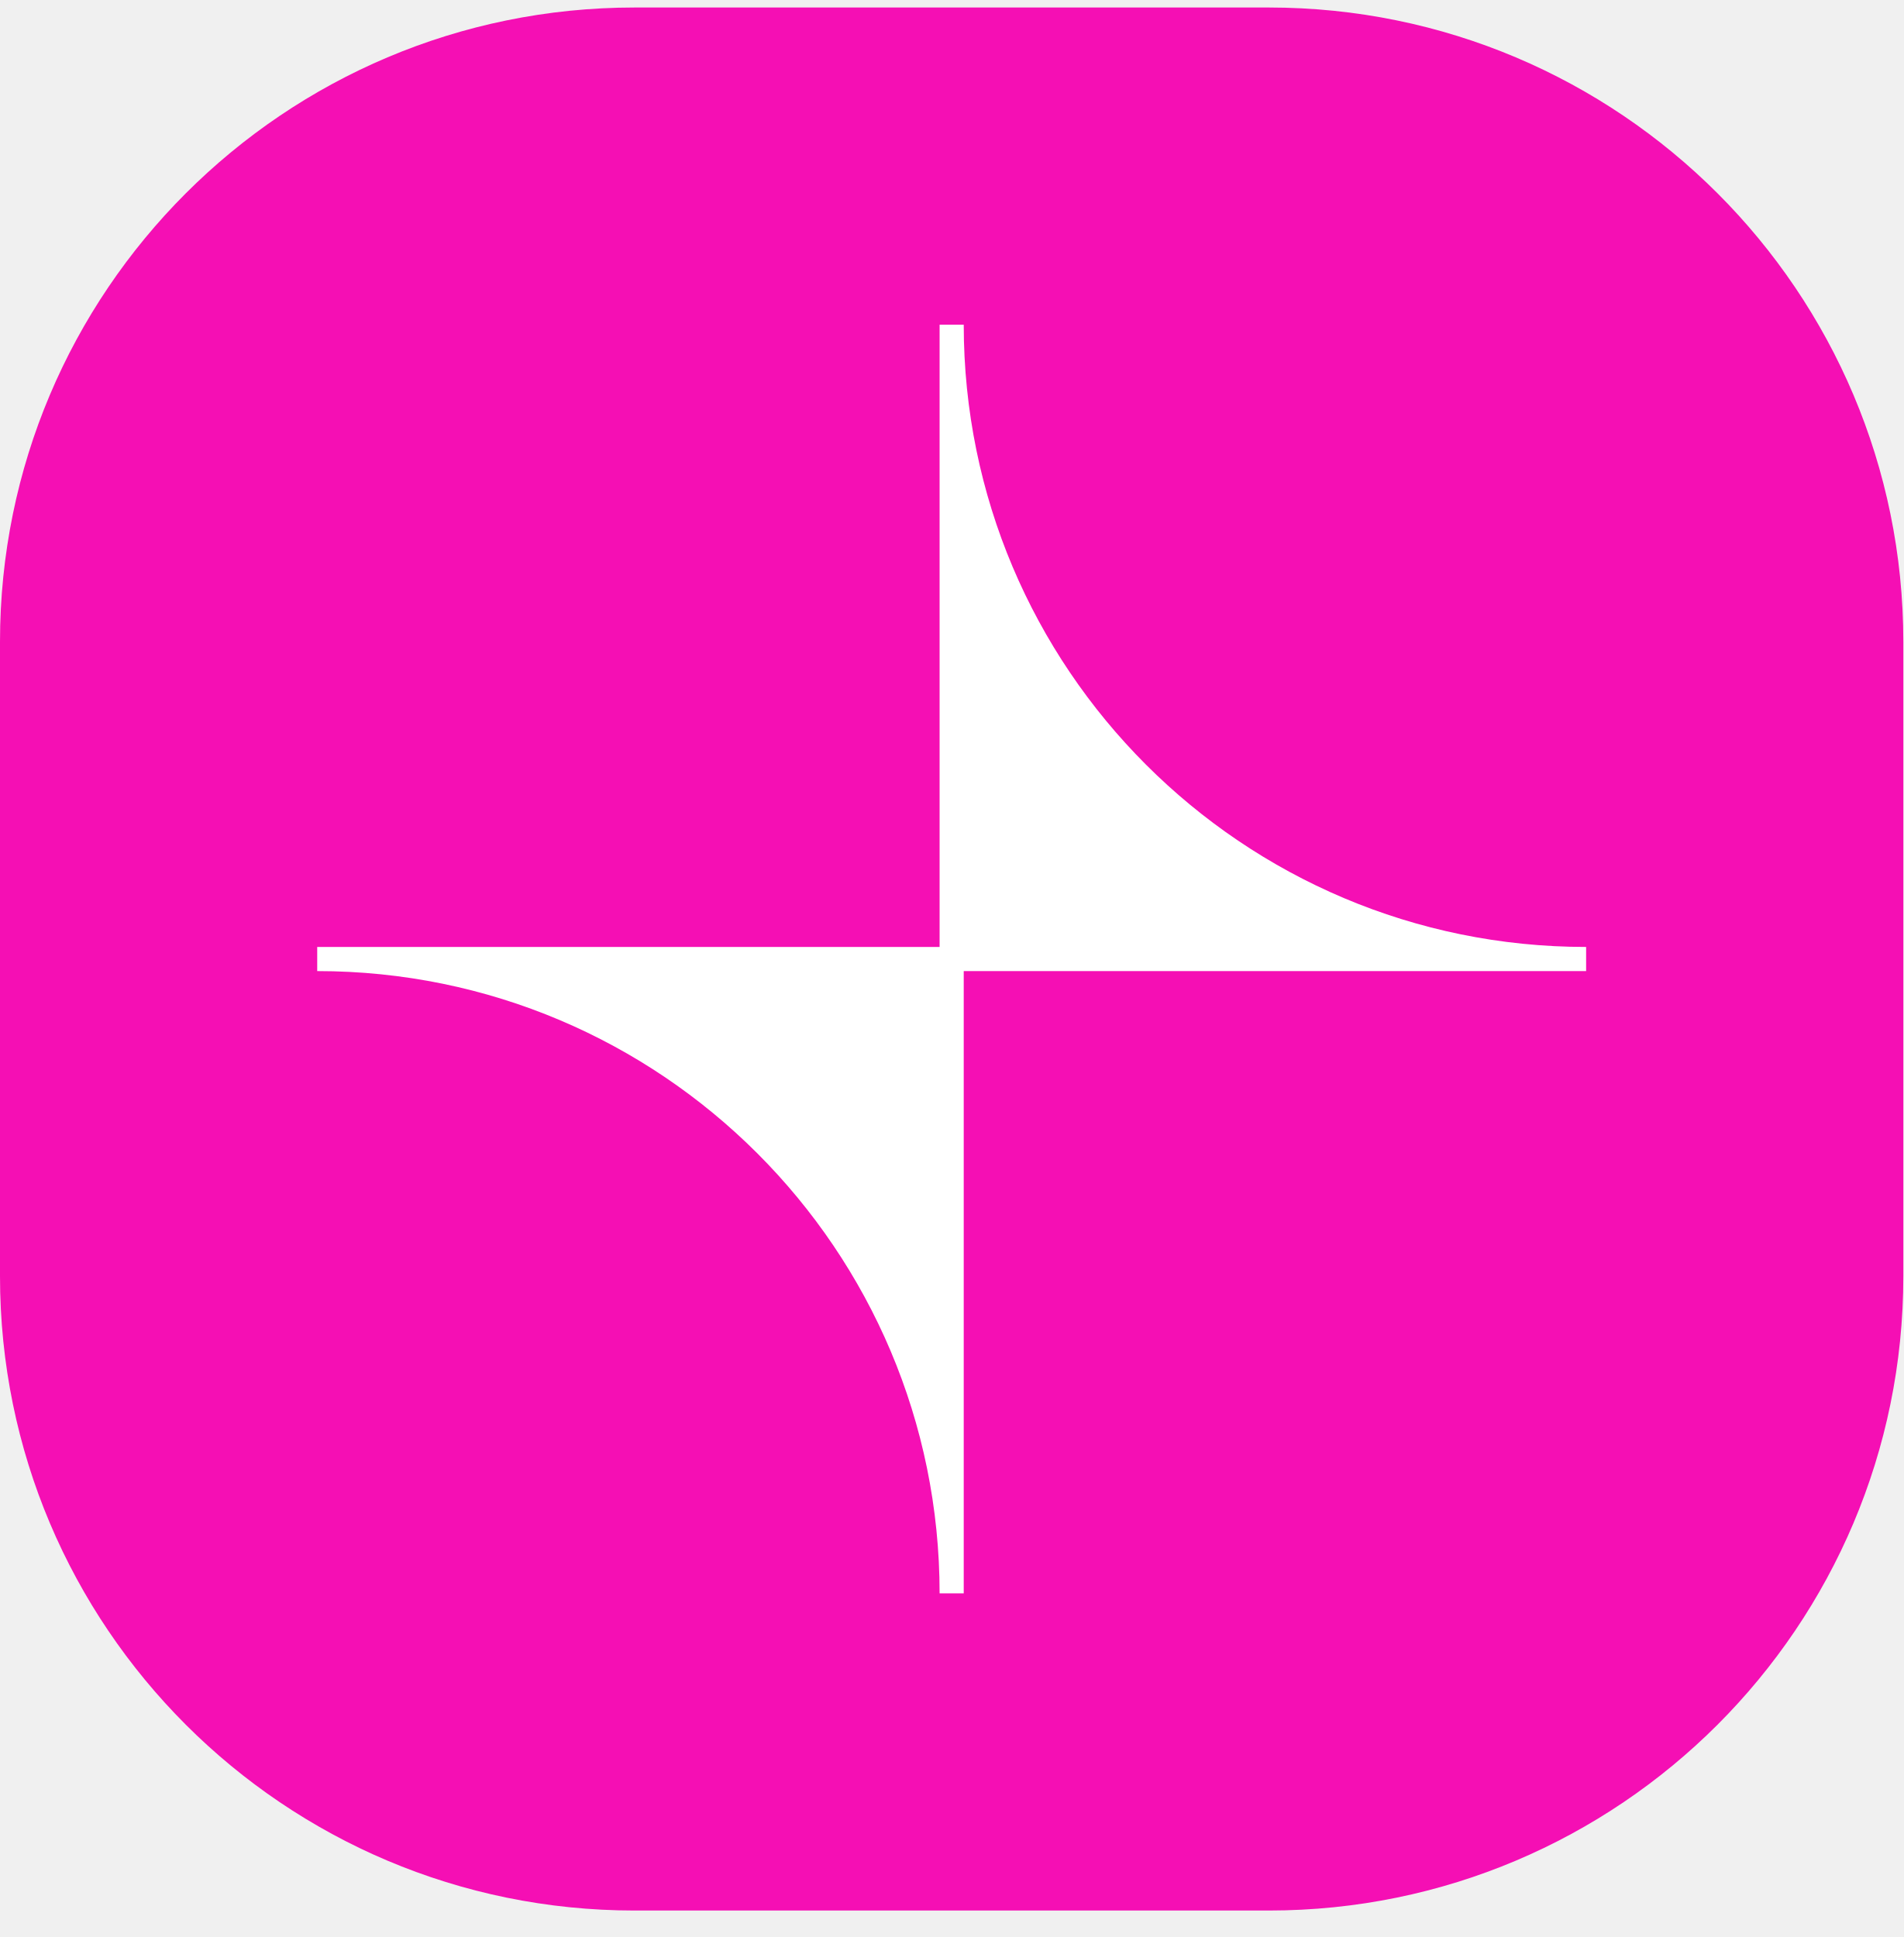
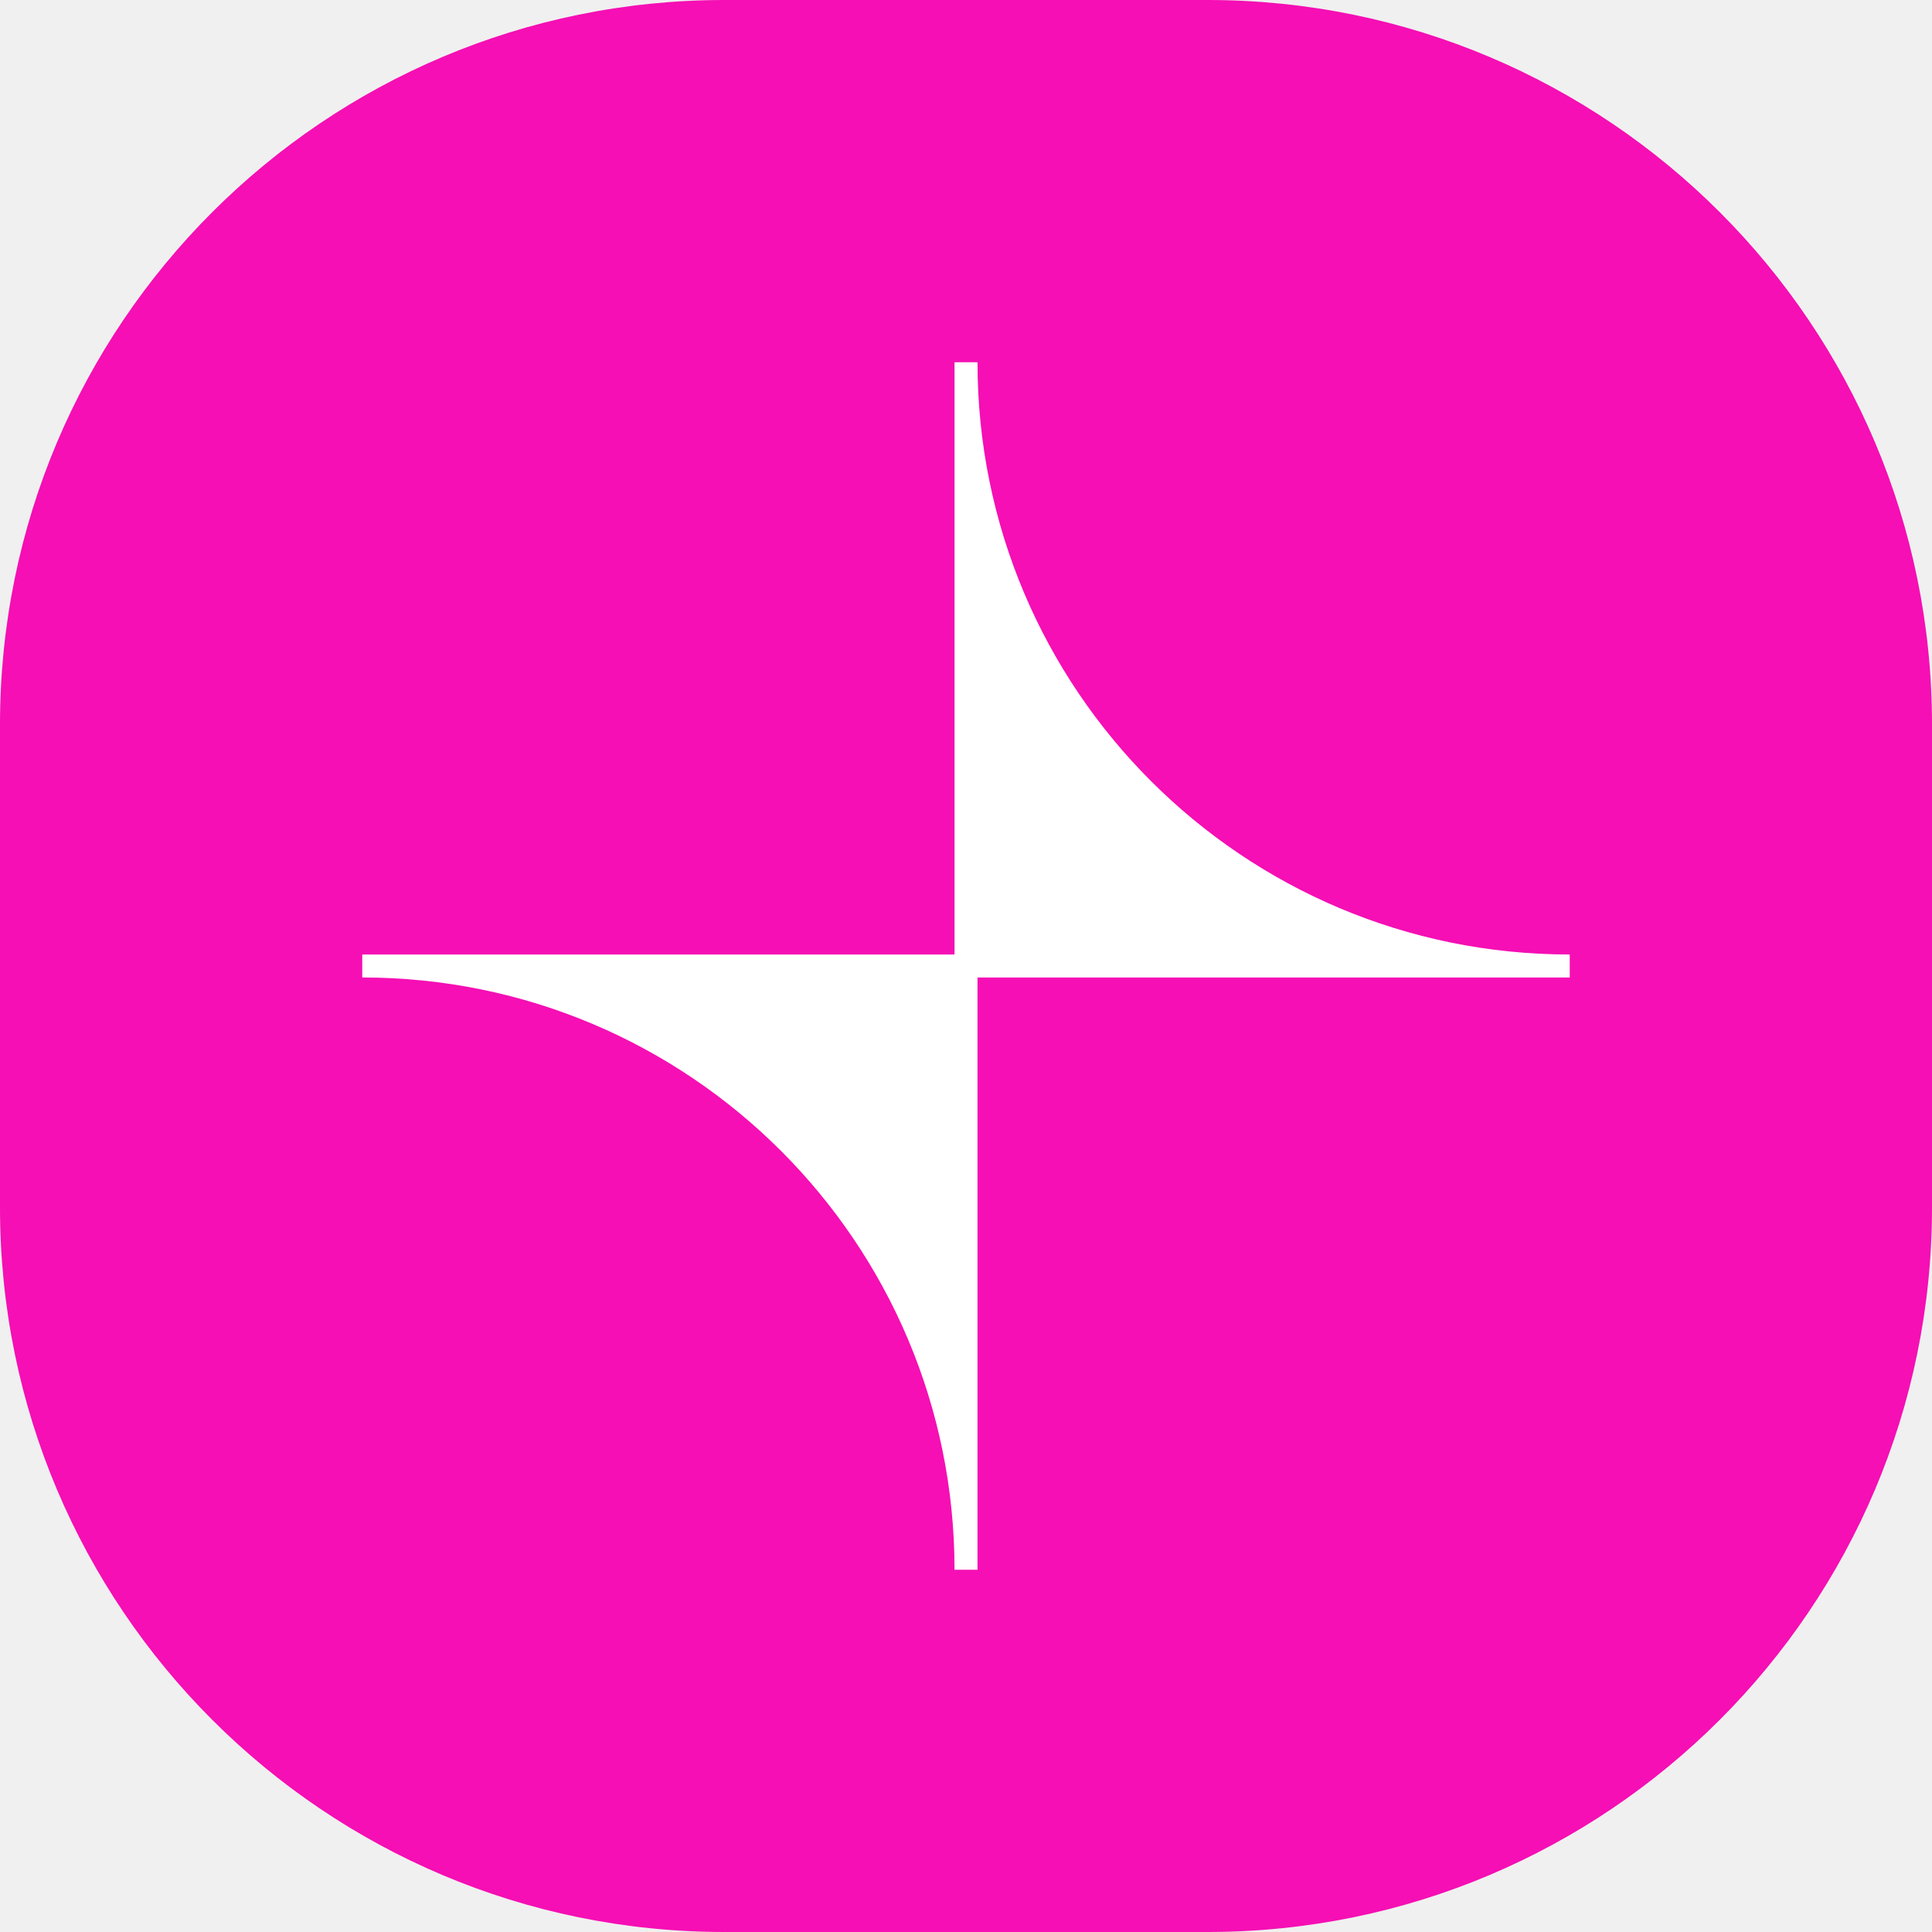
- <svg xmlns="http://www.w3.org/2000/svg" width="56" height="57" viewBox="0 0 56 57" fill="none">
-   <path d="M0 18.887C0 8.578 8.357 0.221 18.667 0.221H37.333C47.643 0.221 56 8.578 56 18.887V37.554C56 47.863 47.643 56.221 37.333 56.221H18.667C8.357 56.221 0 47.863 0 37.554V18.887Z" fill="#F50FB4" />
-   <path d="M46.667 27.866C36.549 27.866 28.355 19.664 28.355 9.554H27.645V27.866H9.333V28.576C19.451 28.576 27.645 36.778 27.645 46.887H28.355V28.576H46.667V27.866Z" fill="white" />
+ <svg xmlns="http://www.w3.org/2000/svg" width="64" height="64" viewBox="0 0 64 64" fill="none">
+   <path d="M0 24C0 10.745 10.745 0 24 0H40C53.255 0 64 10.745 64 24V40C64 53.255 53.255 64 40 64H24C10.745 64 0 53.255 0 40V24Z" fill="#F50FB4" />
+   <path d="M52 31.619C41.159 31.619 32.381 22.832 32.381 12H31.62V31.619H12V32.38C22.841 32.38 31.62 41.168 31.62 52H32.381V32.38H52V31.619Z" fill="white" />
</svg>
